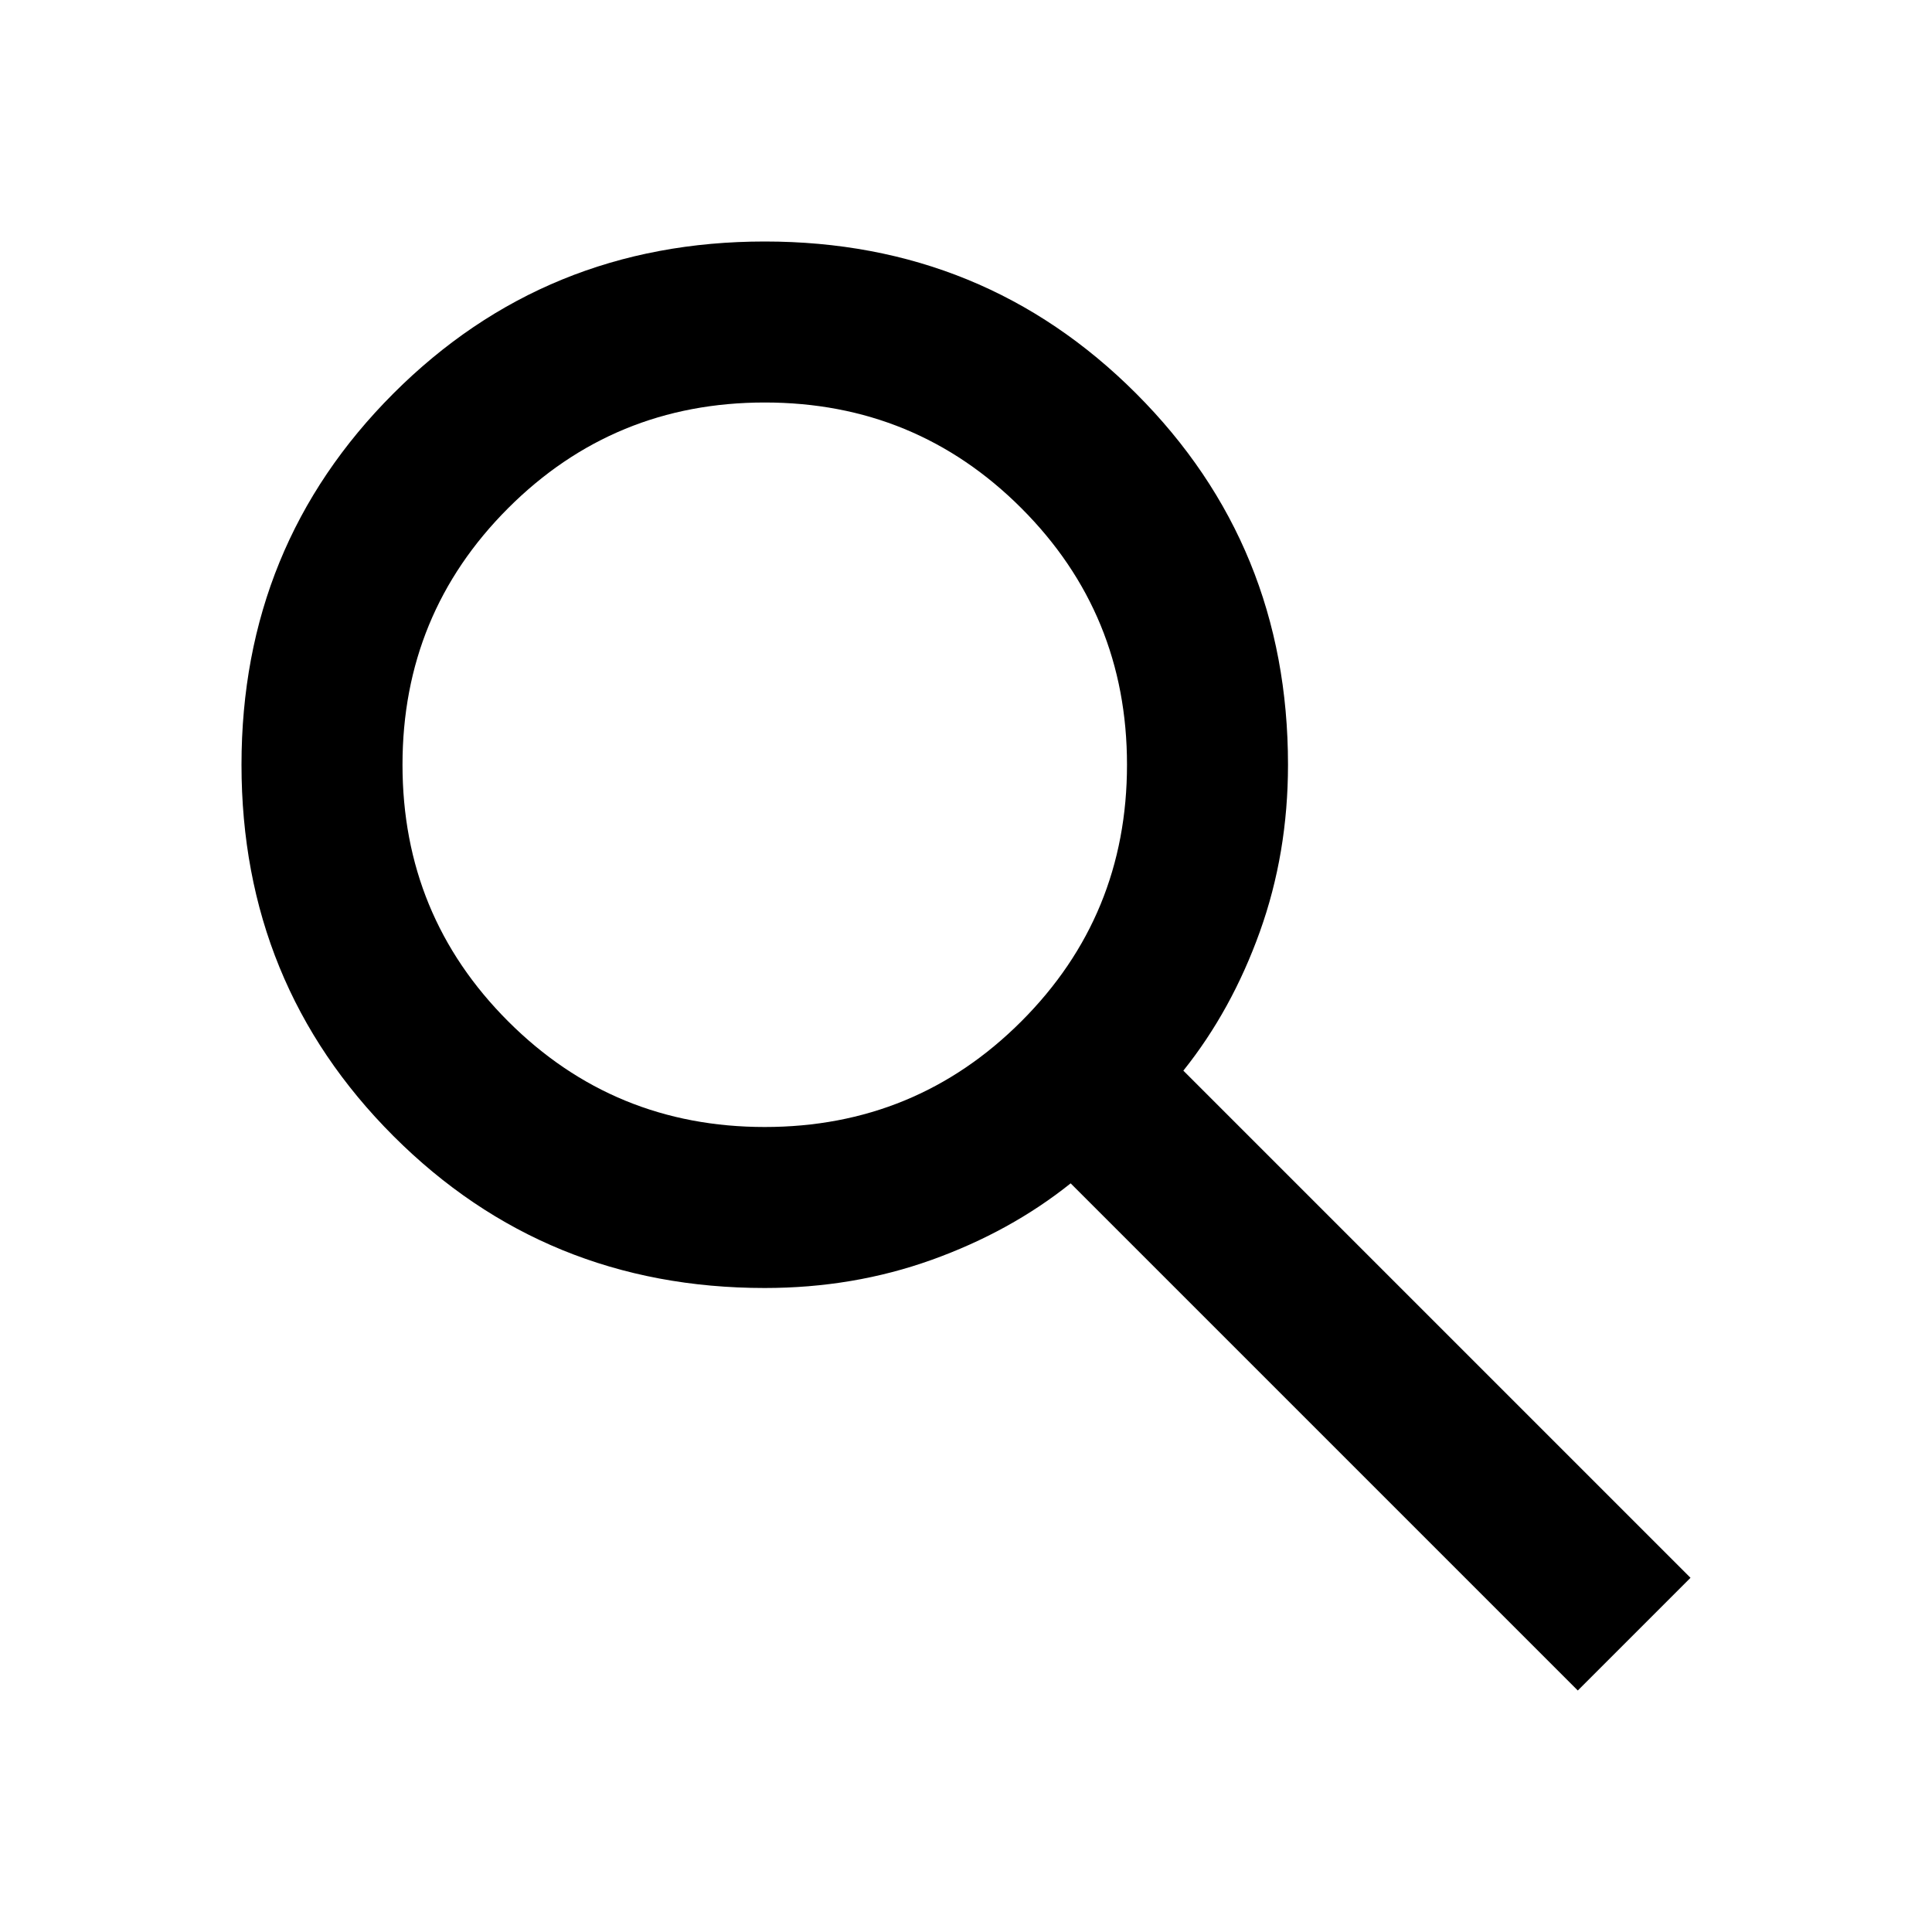
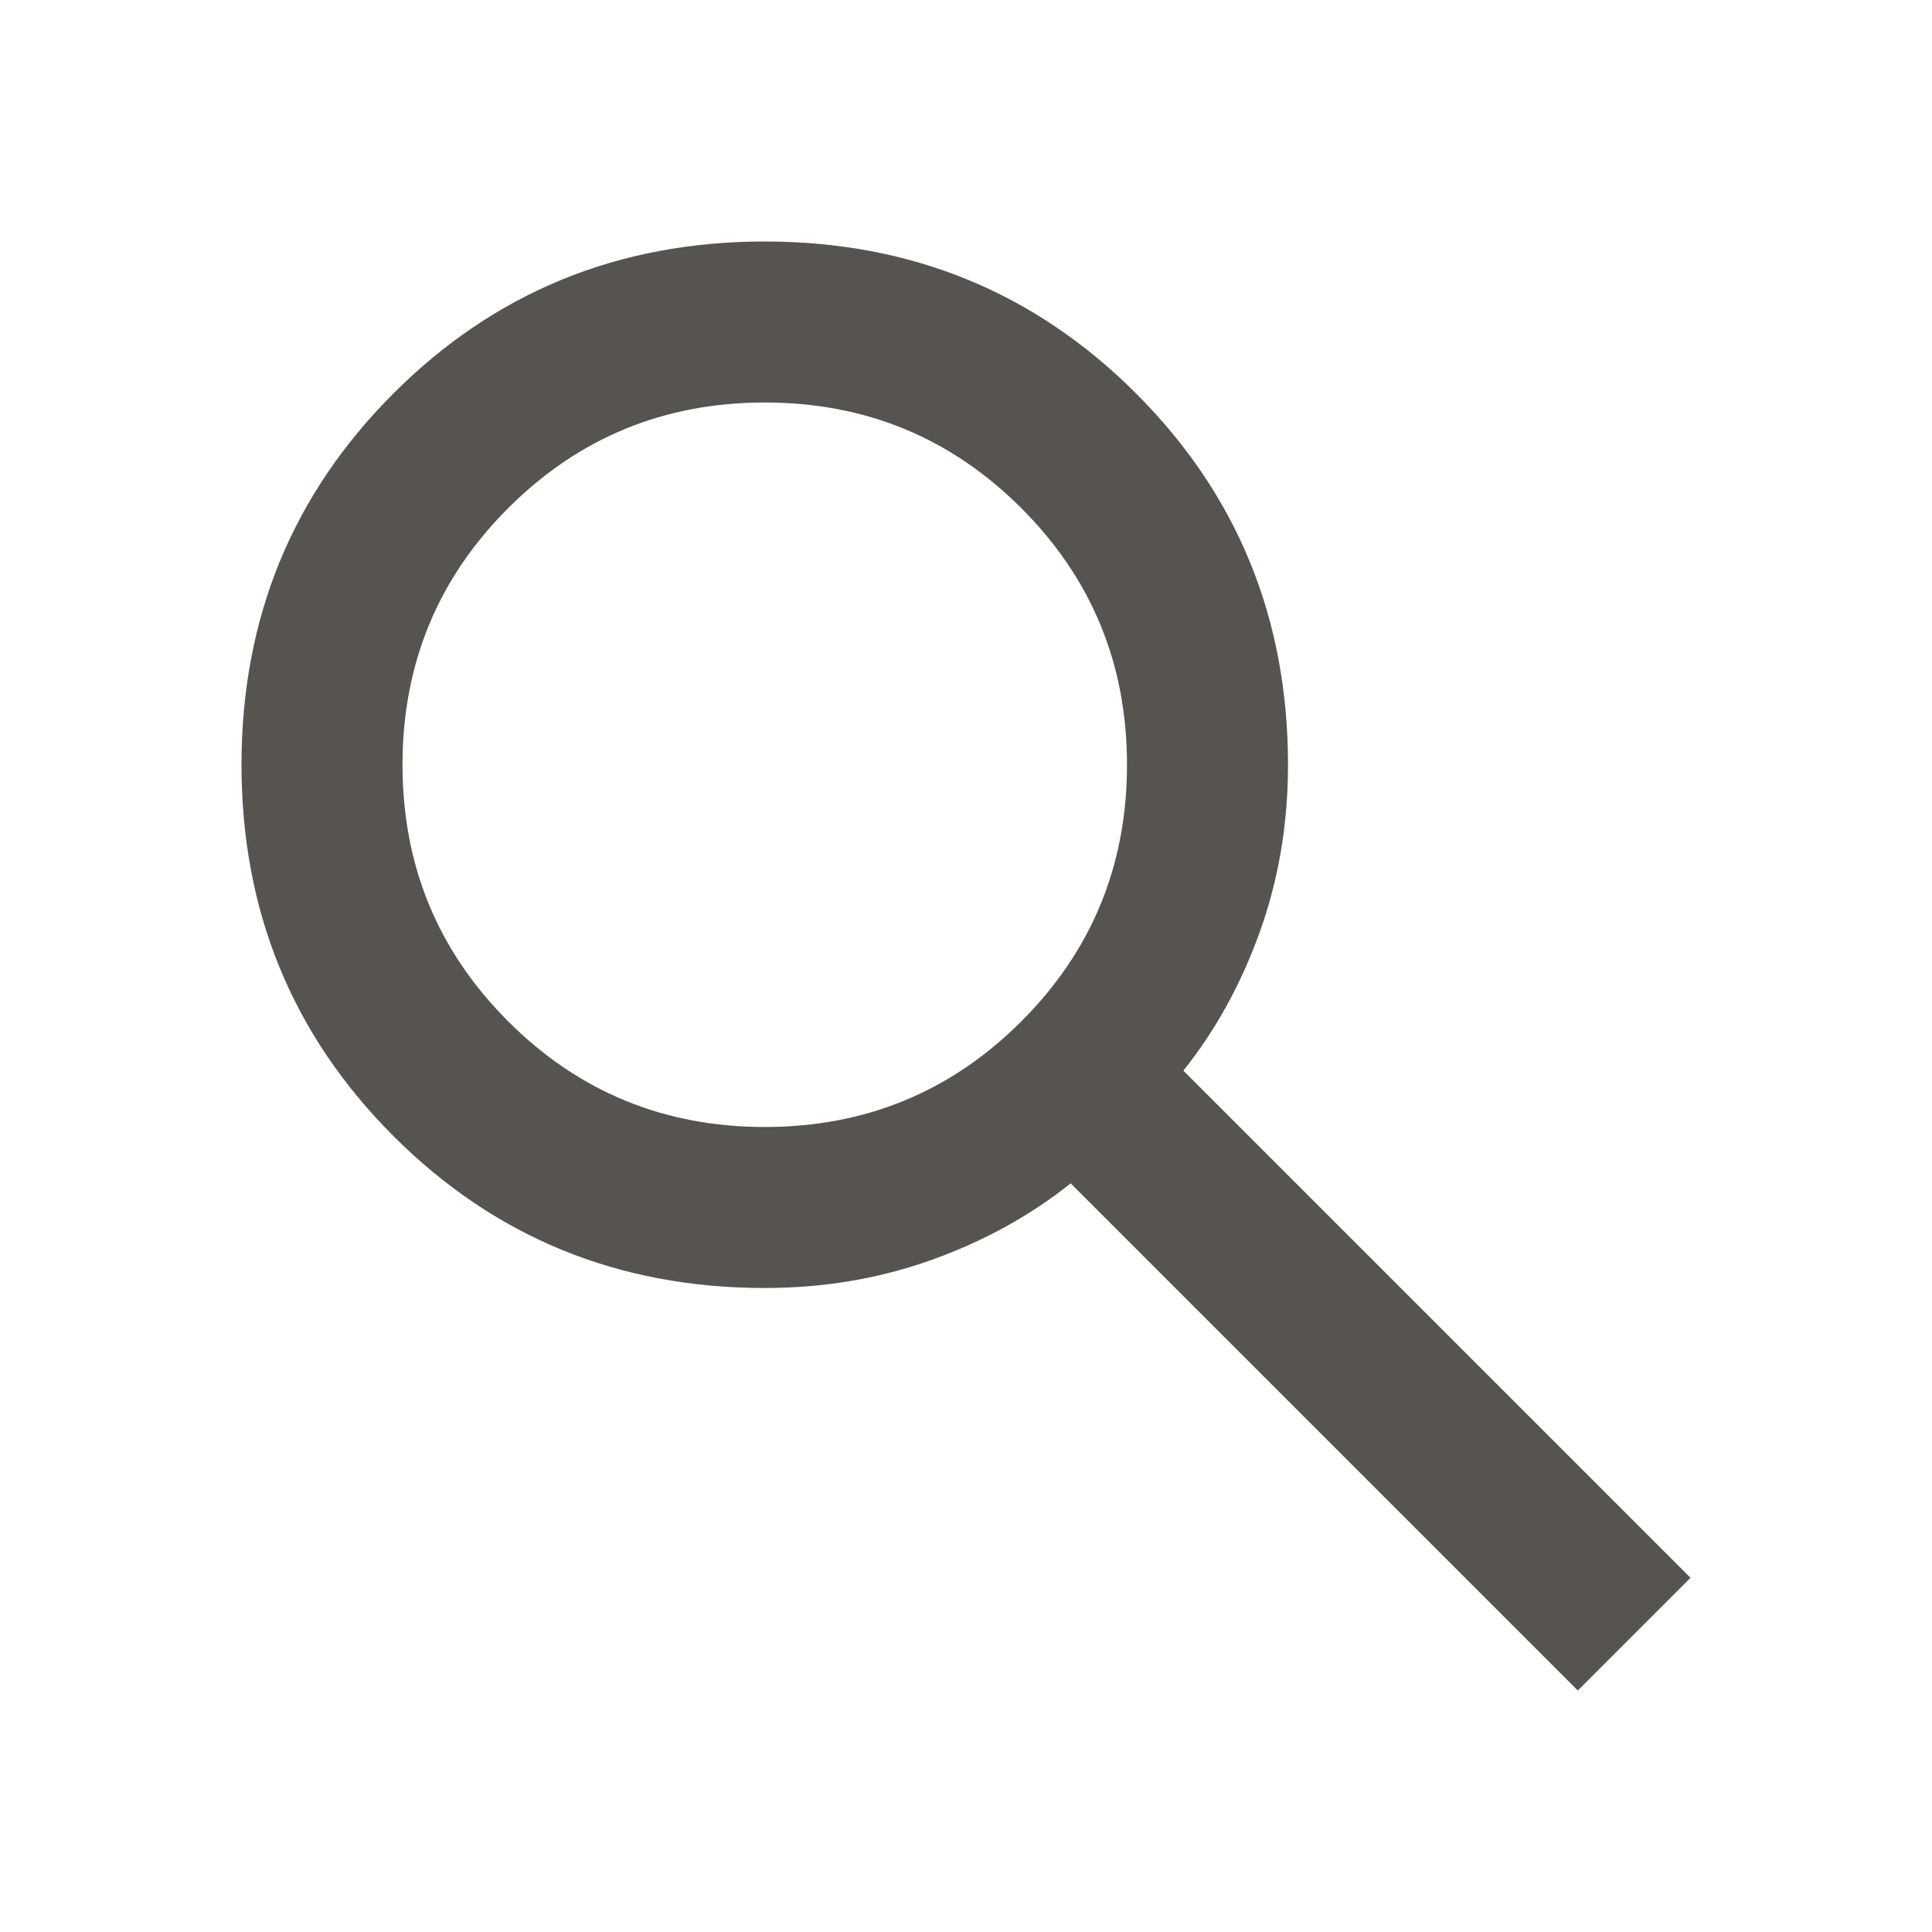
- <svg xmlns="http://www.w3.org/2000/svg" height="24" viewBox="0 -960 960 960" width="24">
+ <svg xmlns="http://www.w3.org/2000/svg" height="24" viewBox="0 -960 960 960" width="24" fill="#57534e">
  <path d="M784-120 532-372q-30 24-69 38t-83 14q-109 0-184.5-75.5T120-580q0-109 75.5-184.5T380-840q109 0 184.5 75.5T640-580q0 44-14 83t-38 69l252 252-56 56ZM380-400q75 0 127.5-52.5T560-580q0-75-52.5-127.5T380-760q-75 0-127.5 52.5T200-580q0 75 52.5 127.5T380-400Z" />
</svg>
